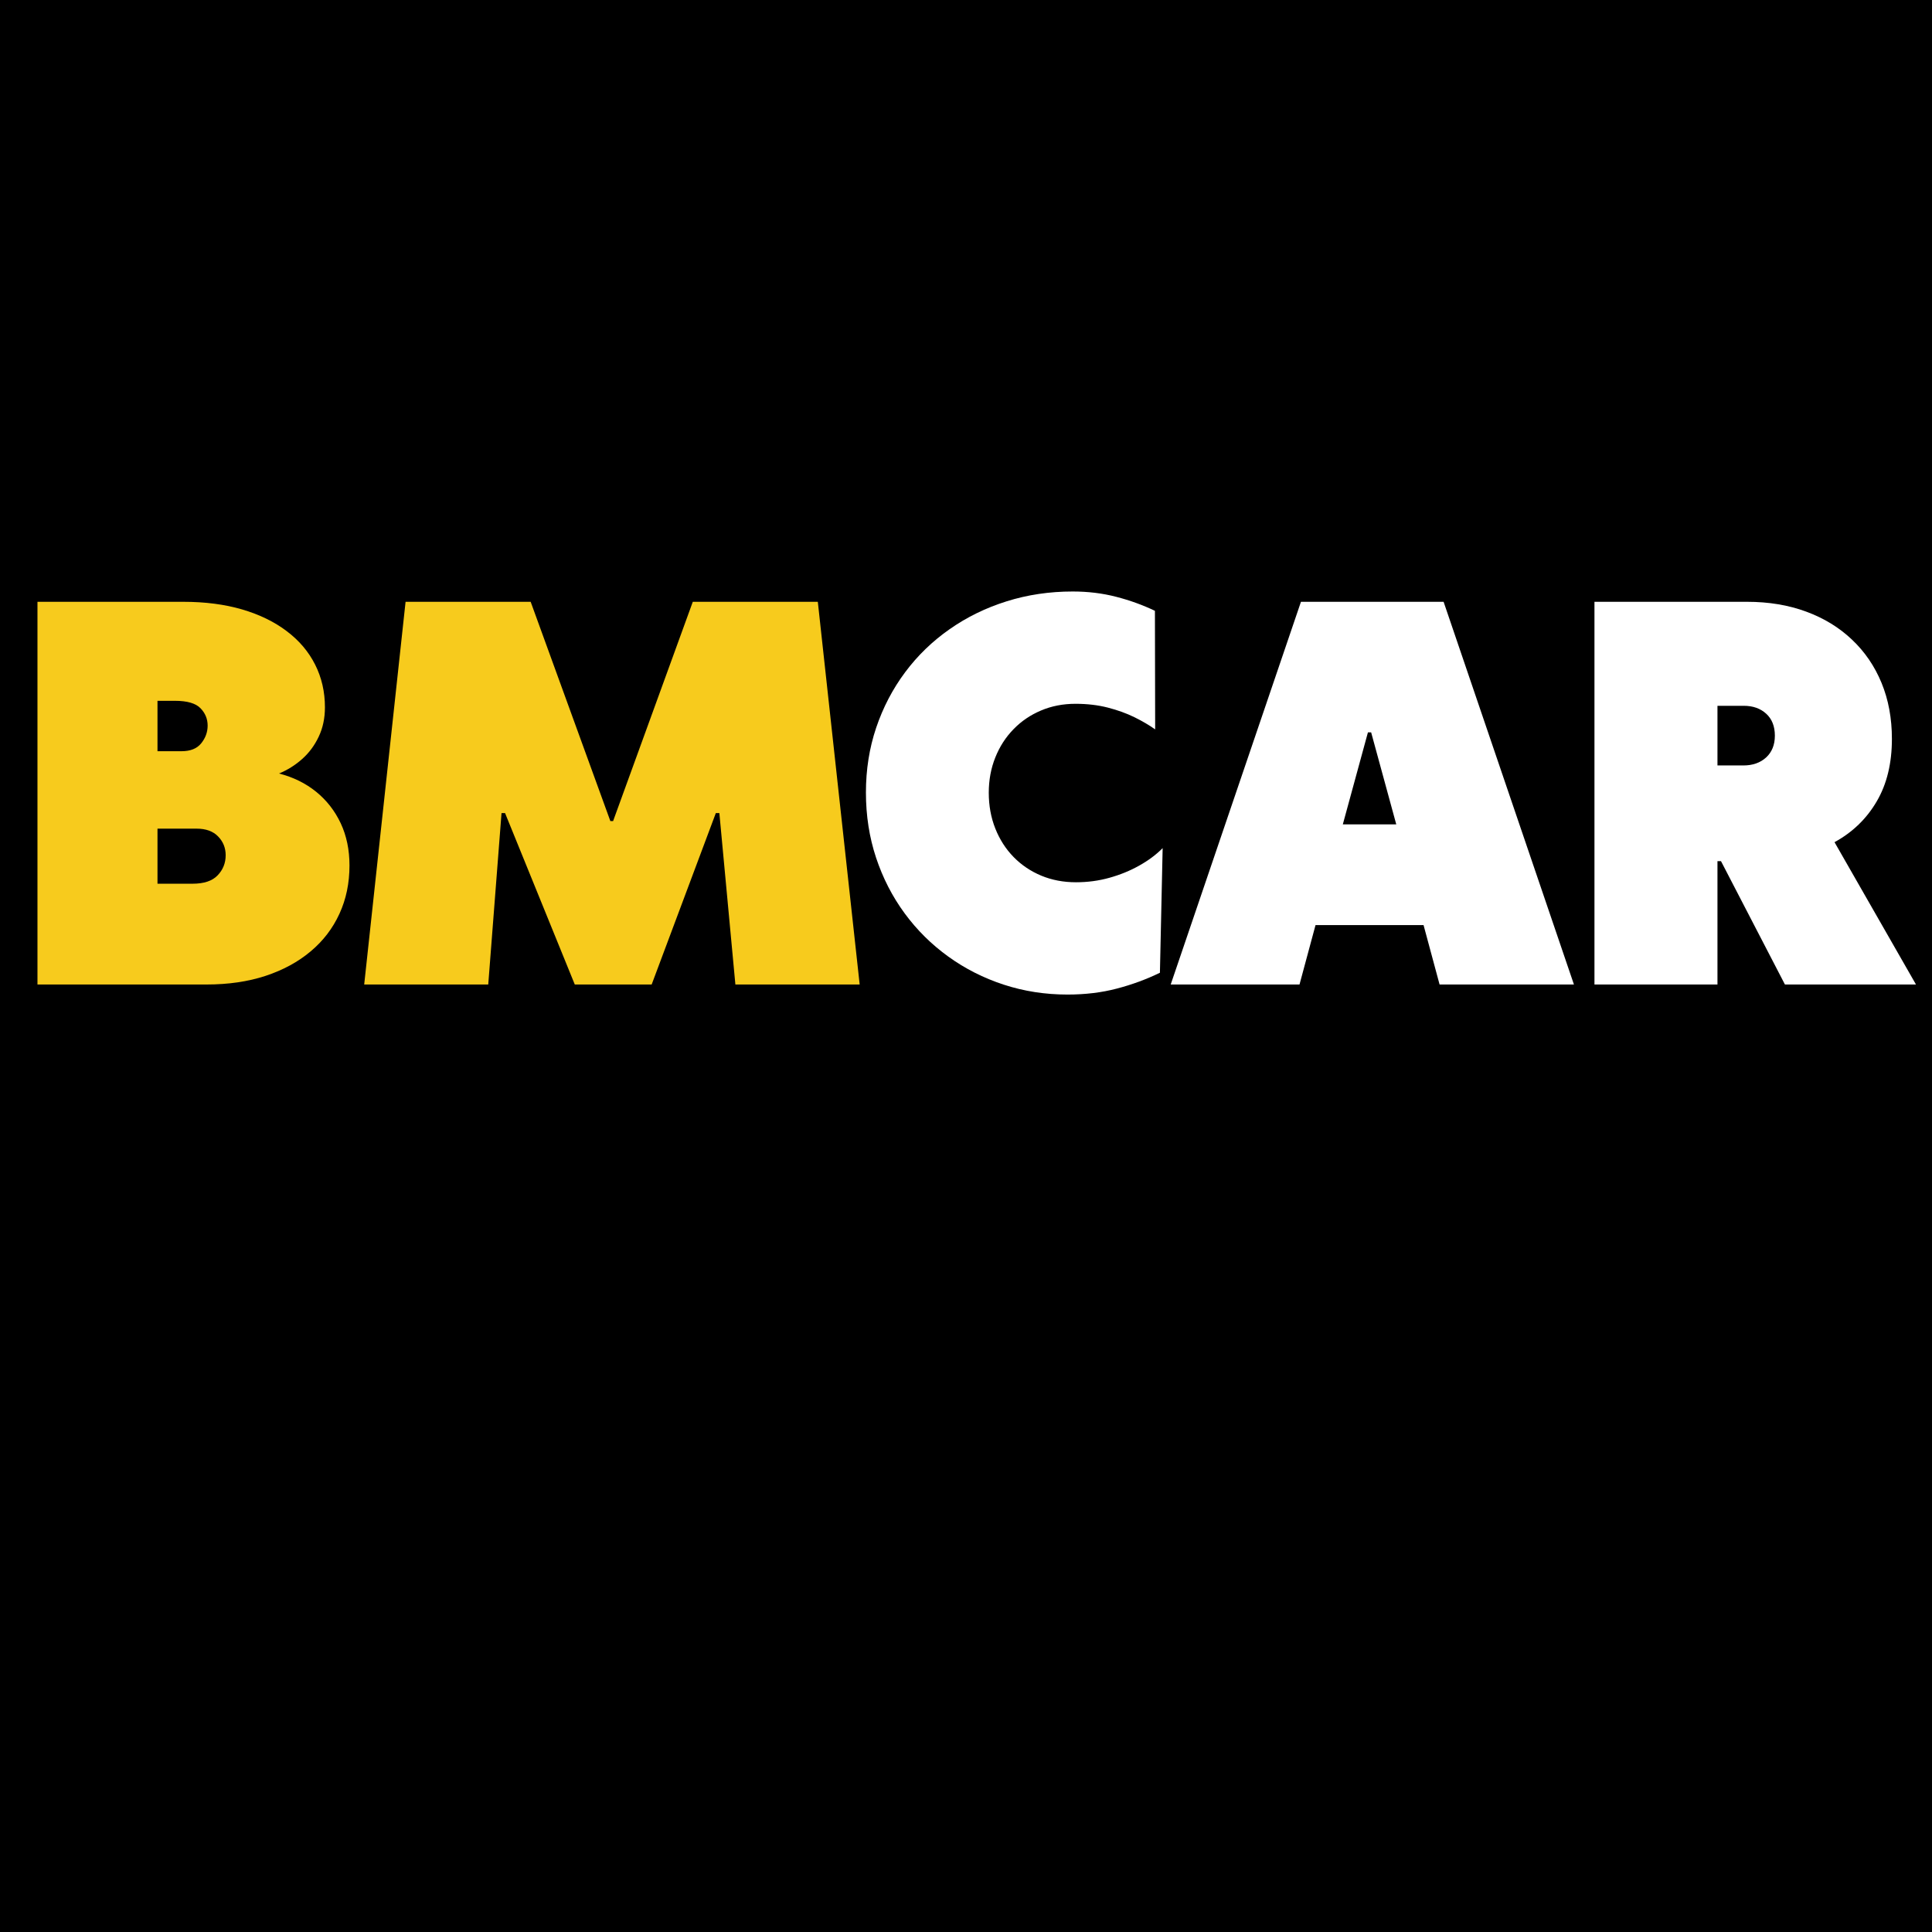
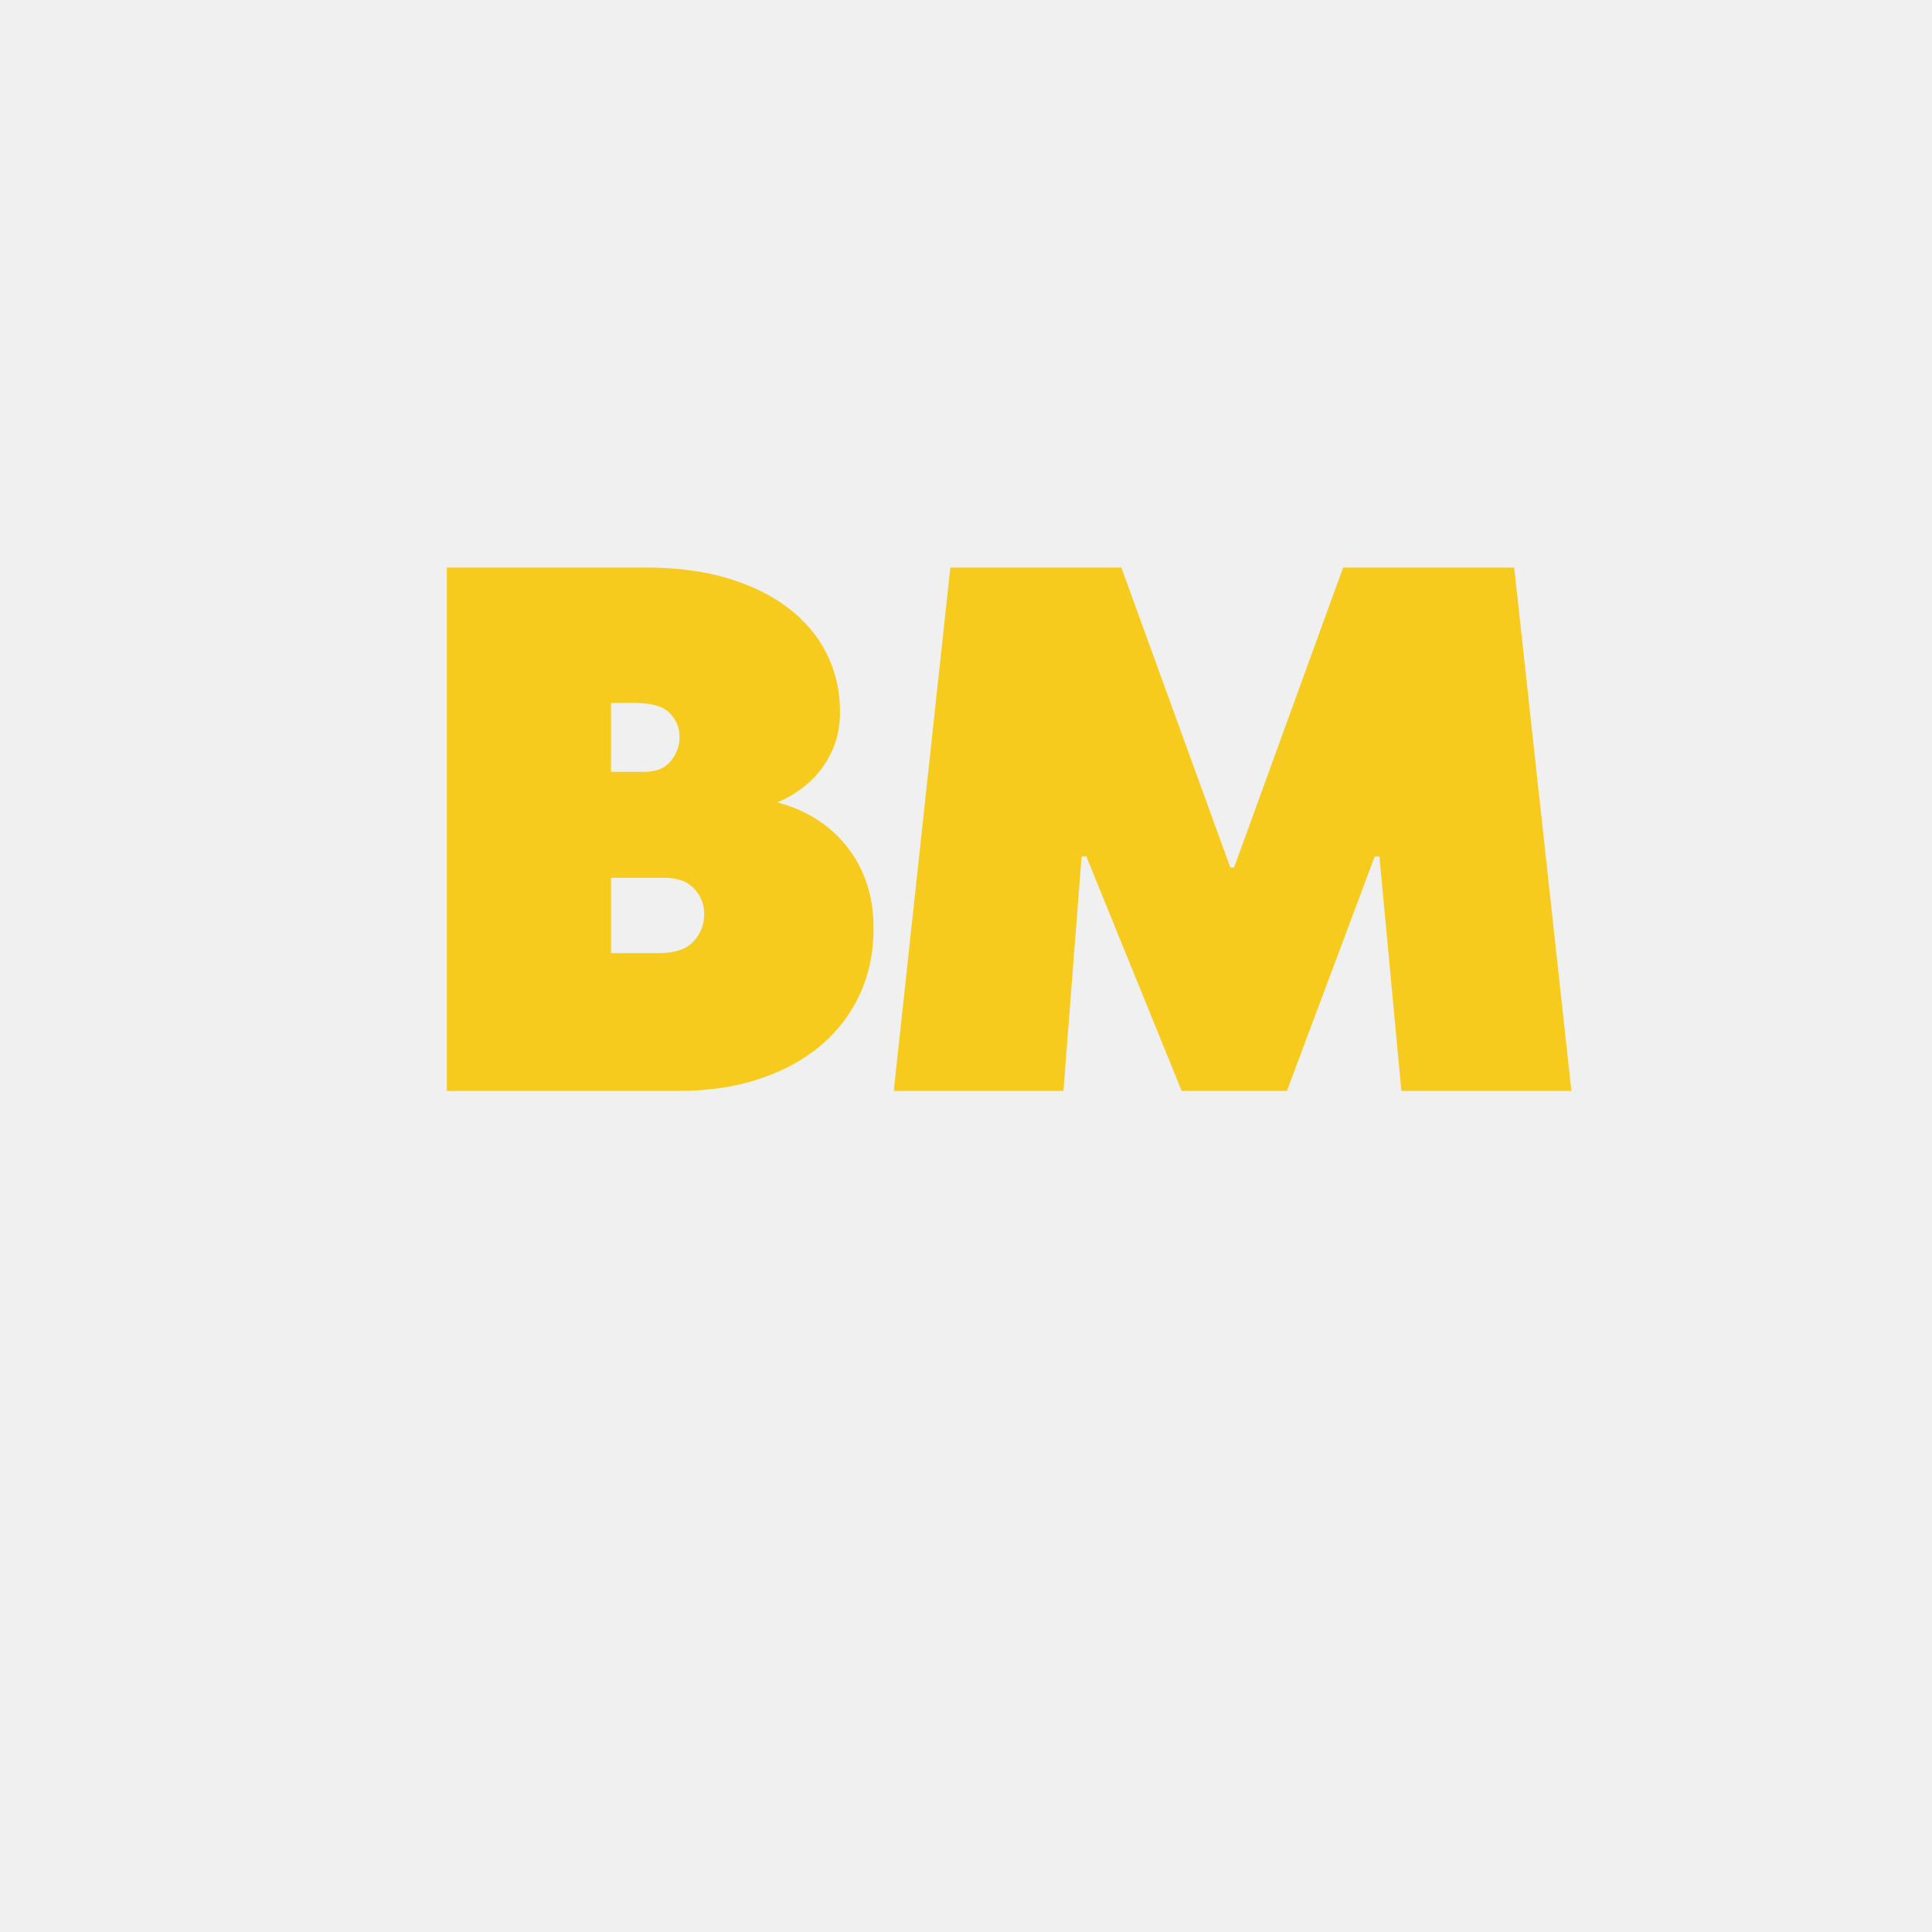
<svg xmlns="http://www.w3.org/2000/svg" width="500" zoomAndPan="magnify" viewBox="0 0 375 375" height="500" preserveAspectRatio="xMidYMid meet" version="1.2">
-   <defs>
-     <clipPath id="b856d53500">
-       <rect x="0" width="371" y="0" height="118" />
-     </clipPath>
-   </defs>
-   <g id="23d6850194">
-     <rect x="0" width="375" y="0" height="375" style="fill:#ffffff;fill-opacity:1;stroke:none;" />
-     <rect x="0" width="375" y="0" height="375" style="fill:#000000;fill-opacity:1;stroke:none;" />
-     <g transform="matrix(1,0,0,1,3,104)">
-       <g clip-path="url(#b856d53500)">
-         <g style="fill:#f7cb1d;fill-opacity:1;">
-           <g transform="translate(0.522142, 87.09046)">
-             <path style="stroke:none" d="M 50.641 -40.953 C 53.398 -40.242 55.801 -39.062 57.844 -37.406 C 59.883 -35.75 61.473 -33.711 62.609 -31.297 C 63.742 -28.879 64.312 -26.148 64.312 -23.109 C 64.312 -19.672 63.66 -16.539 62.359 -13.719 C 61.066 -10.895 59.203 -8.461 56.766 -6.422 C 54.336 -4.379 51.422 -2.797 48.016 -1.672 C 44.609 -0.555 40.797 0 36.578 0 L 3.75 0 L 3.75 -74.281 L 32.062 -74.281 C 36.301 -74.281 40.109 -73.785 43.484 -72.797 C 46.859 -71.805 49.742 -70.398 52.141 -68.578 C 54.547 -66.766 56.379 -64.602 57.641 -62.094 C 58.91 -59.582 59.547 -56.816 59.547 -53.797 C 59.547 -51.691 59.145 -49.797 58.344 -48.109 C 57.551 -46.422 56.484 -44.977 55.141 -43.781 C 53.797 -42.582 52.297 -41.641 50.641 -40.953 Z M 27.047 -55.062 L 27.047 -45.281 L 31.719 -45.281 C 33.438 -45.281 34.707 -45.789 35.531 -46.812 C 36.363 -47.844 36.781 -48.988 36.781 -50.25 C 36.781 -51.551 36.316 -52.676 35.391 -53.625 C 34.461 -54.582 32.816 -55.062 30.453 -55.062 Z M 33.859 -19.562 C 36.066 -19.562 37.688 -20.102 38.719 -21.188 C 39.758 -22.27 40.281 -23.57 40.281 -25.094 C 40.281 -26.52 39.789 -27.734 38.812 -28.734 C 37.844 -29.742 36.453 -30.25 34.641 -30.25 L 27.047 -30.25 L 27.047 -19.562 Z M 33.859 -19.562 " />
-           </g>
-         </g>
-         <g style="fill:#f7cb1d;fill-opacity:1;">
-           <g transform="translate(65.79908, 87.09046)">
-             <path style="stroke:none" d="M 89.938 -74.281 L 98.062 0 L 73.938 0 L 70.828 -33.266 L 70.141 -33.266 L 57.688 0 L 42.766 0 L 29.234 -33.266 L 28.547 -33.266 L 25.969 0 L 1.891 0 L 9.922 -74.281 L 34.203 -74.281 L 49.672 -31.719 L 50.203 -31.719 L 65.672 -74.281 Z M 89.938 -74.281 " />
-           </g>
-         </g>
-         <g style="fill:#ffffff;fill-opacity:1;">
-           <g transform="translate(163.7166, 87.09046)">
-             <path style="stroke:none" d="M 40.469 1.953 C 36.156 1.953 32.035 1.312 28.109 0.031 C 24.191 -1.25 20.602 -3.066 17.344 -5.422 C 14.082 -7.773 11.258 -10.57 8.875 -13.812 C 6.488 -17.062 4.641 -20.66 3.328 -24.609 C 2.016 -28.566 1.359 -32.785 1.359 -37.266 C 1.359 -41.703 2.02 -45.891 3.344 -49.828 C 4.676 -53.773 6.551 -57.367 8.969 -60.609 C 11.383 -63.848 14.266 -66.633 17.609 -68.969 C 20.953 -71.312 24.641 -73.113 28.672 -74.375 C 32.711 -75.645 36.988 -76.281 41.5 -76.281 C 44.477 -76.281 47.289 -75.938 49.938 -75.25 C 52.582 -74.57 55.086 -73.664 57.453 -72.531 L 57.5 -49.516 C 56.363 -50.328 55.023 -51.113 53.484 -51.875 C 51.941 -52.633 50.211 -53.258 48.297 -53.75 C 46.391 -54.238 44.301 -54.484 42.031 -54.484 C 39.625 -54.484 37.398 -54.051 35.359 -53.188 C 33.316 -52.332 31.535 -51.125 30.016 -49.562 C 28.492 -48.008 27.312 -46.176 26.469 -44.062 C 25.625 -41.957 25.203 -39.676 25.203 -37.219 C 25.203 -34.719 25.625 -32.406 26.469 -30.281 C 27.312 -28.156 28.492 -26.312 30.016 -24.75 C 31.535 -23.195 33.328 -21.988 35.391 -21.125 C 37.453 -20.27 39.695 -19.844 42.125 -19.844 C 44.395 -19.844 46.566 -20.133 48.641 -20.719 C 50.723 -21.301 52.645 -22.086 54.406 -23.078 C 56.176 -24.066 57.691 -25.195 58.953 -26.469 L 58.422 -2.281 C 55.766 -0.988 52.973 0.035 50.047 0.797 C 47.129 1.566 43.938 1.953 40.469 1.953 Z M 40.469 1.953 " />
-           </g>
-         </g>
-         <g style="fill:#ffffff;fill-opacity:1;">
-           <g transform="translate(223.9835, 87.09046)">
-             <path style="stroke:none" d="M 52.438 0 L 49.328 -11.531 L 28.359 -11.531 L 25.25 0 L 0.25 0 L 25.531 -74.281 L 53.219 -74.281 L 78.516 0 Z M 33.656 -31.078 L 44.031 -31.078 L 39.156 -48.938 L 38.531 -48.938 Z M 33.656 -31.078 " />
-           </g>
-         </g>
-         <g style="fill:#ffffff;fill-opacity:1;">
-           <g transform="translate(302.7342, 87.09046)">
-             <path style="stroke:none" d="M 66.156 0 L 40.719 0 L 28.312 -23.938 L 27.625 -23.938 L 27.625 0 L 3.75 0 L 3.75 -74.281 L 33.375 -74.281 C 37.582 -74.281 41.406 -73.645 44.844 -72.375 C 48.281 -71.113 51.238 -69.305 53.719 -66.953 C 56.207 -64.609 58.125 -61.805 59.469 -58.547 C 60.812 -55.285 61.484 -51.66 61.484 -47.672 C 61.484 -42.93 60.5 -38.883 58.531 -35.531 C 56.57 -32.176 53.844 -29.539 50.344 -27.625 Z M 27.625 -54.094 L 27.625 -42.516 L 32.641 -42.516 C 34.453 -42.516 35.926 -43.031 37.062 -44.062 C 38.195 -45.102 38.766 -46.516 38.766 -48.297 C 38.766 -50.117 38.203 -51.539 37.078 -52.562 C 35.961 -53.582 34.516 -54.094 32.734 -54.094 Z M 27.625 -54.094 " />
-           </g>
-         </g>
+   <defs />
+   <g id="42a79bfcf3">
+     <g style="fill:#f7cb1d;fill-opacity:1;">
+       <g transform="translate(81.60659, 211.7517)">
+         <path style="stroke:none" d="M 69.25 -56.016 C 73.02 -55.035 76.301 -53.414 79.094 -51.156 C 81.895 -48.895 84.07 -46.113 85.625 -42.812 C 87.176 -39.508 87.953 -35.77 87.953 -31.594 C 87.953 -26.895 87.062 -22.613 85.281 -18.75 C 83.508 -14.895 80.961 -11.57 77.641 -8.781 C 74.316 -5.988 70.32 -3.828 65.656 -2.297 C 61 -0.766 55.789 0 50.031 0 L 5.125 0 L 5.125 -101.594 L 43.844 -101.594 C 49.656 -101.594 54.863 -100.914 59.469 -99.562 C 64.082 -98.207 68.031 -96.285 71.312 -93.797 C 74.594 -91.316 77.098 -88.359 78.828 -84.922 C 80.566 -81.484 81.438 -77.703 81.438 -73.578 C 81.438 -70.691 80.891 -68.098 79.797 -65.797 C 78.711 -63.492 77.25 -61.52 75.406 -59.875 C 73.57 -58.227 71.52 -56.941 69.25 -56.016 Z M 36.984 -75.312 L 36.984 -61.938 L 43.375 -61.938 C 45.727 -61.938 47.469 -62.633 48.594 -64.031 C 49.727 -65.426 50.297 -66.988 50.297 -68.719 C 50.297 -70.5 49.66 -72.039 48.391 -73.344 C 47.129 -74.656 44.879 -75.312 41.641 -75.312 Z M 46.297 -26.75 C 49.316 -26.75 51.535 -27.488 52.953 -28.969 C 54.367 -30.457 55.078 -32.242 55.078 -34.328 C 55.078 -36.273 54.41 -37.938 53.078 -39.312 C 51.754 -40.688 49.852 -41.375 47.375 -41.375 L 36.984 -41.375 L 36.984 -26.75 Z M 46.297 -26.75 " />
+       </g>
+     </g>
+     <g style="fill:#f7cb1d;fill-opacity:1;">
+       <g transform="translate(170.8825, 211.7517)">
+         <path style="stroke:none" d="M 123.016 -101.594 L 134.125 0 L 101.125 0 L 96.859 -45.5 L 95.938 -45.5 L 78.906 0 L 58.484 0 L 39.984 -45.5 L 39.047 -45.5 L 35.531 0 L 2.594 0 L 13.578 -101.594 L 46.766 -101.594 L 67.922 -43.375 L 68.656 -43.375 L 89.812 -101.594 Z M 123.016 -101.594 " />
      </g>
    </g>
  </g>
</svg>
